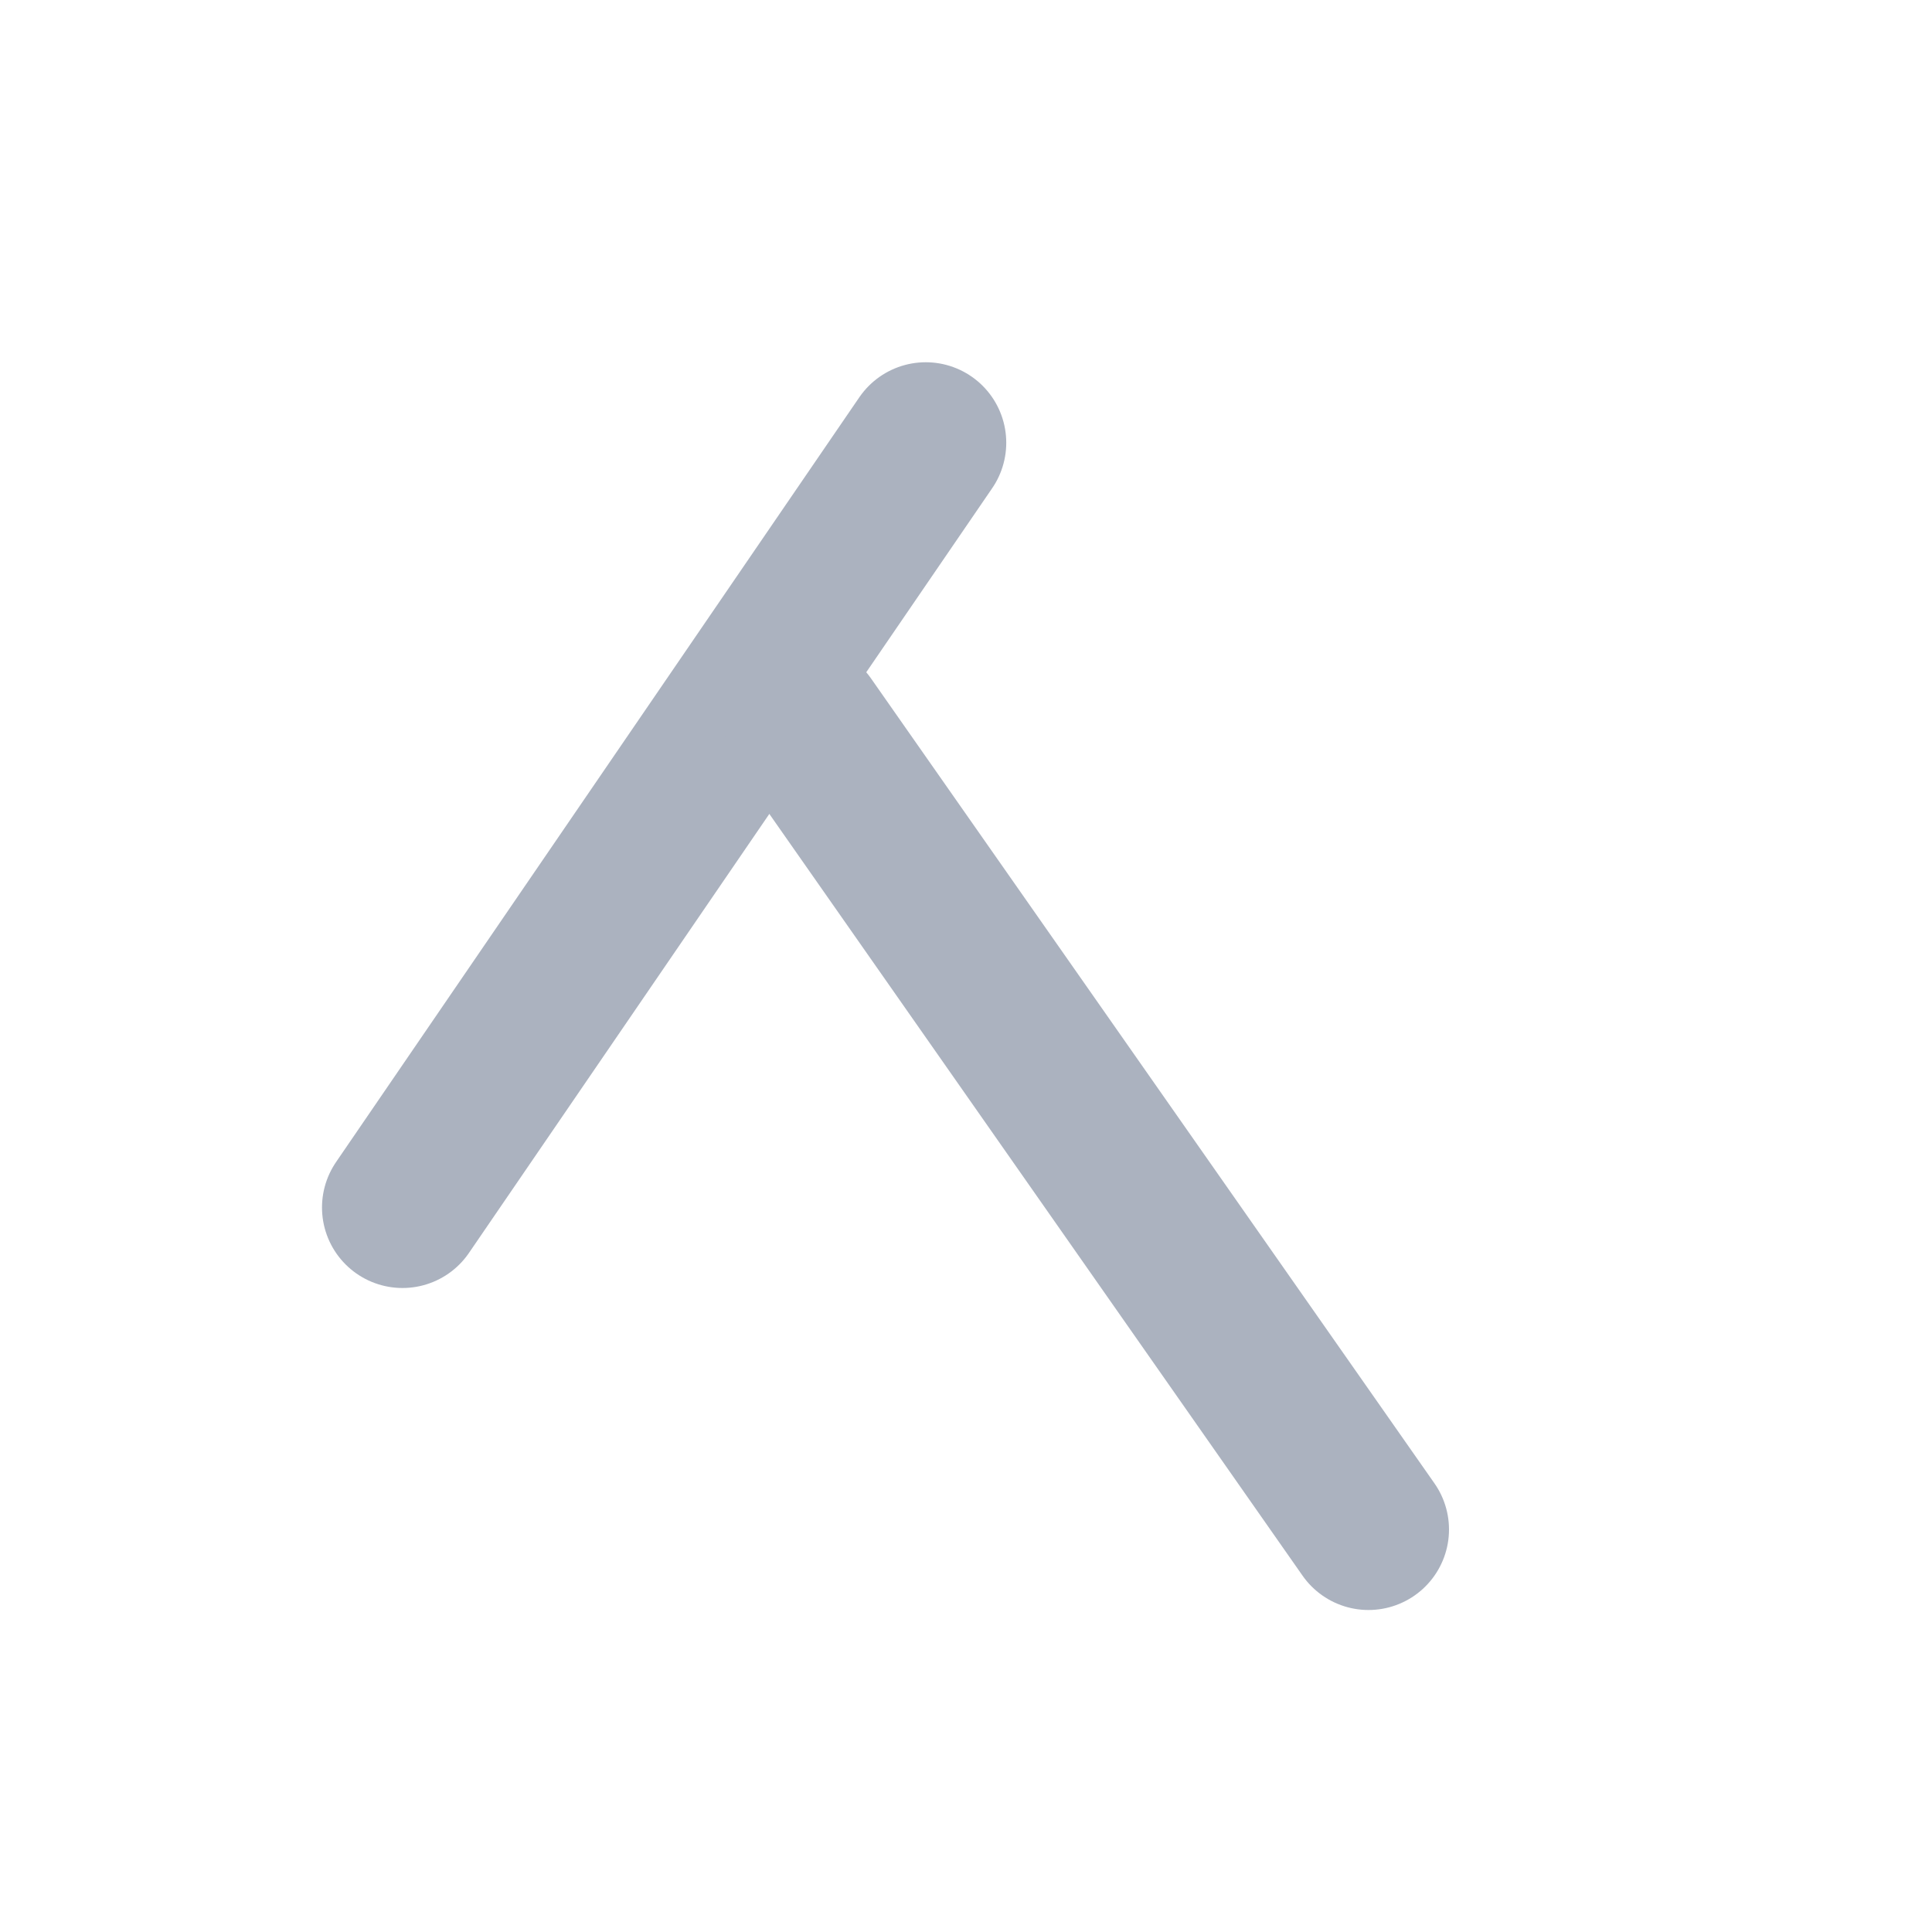
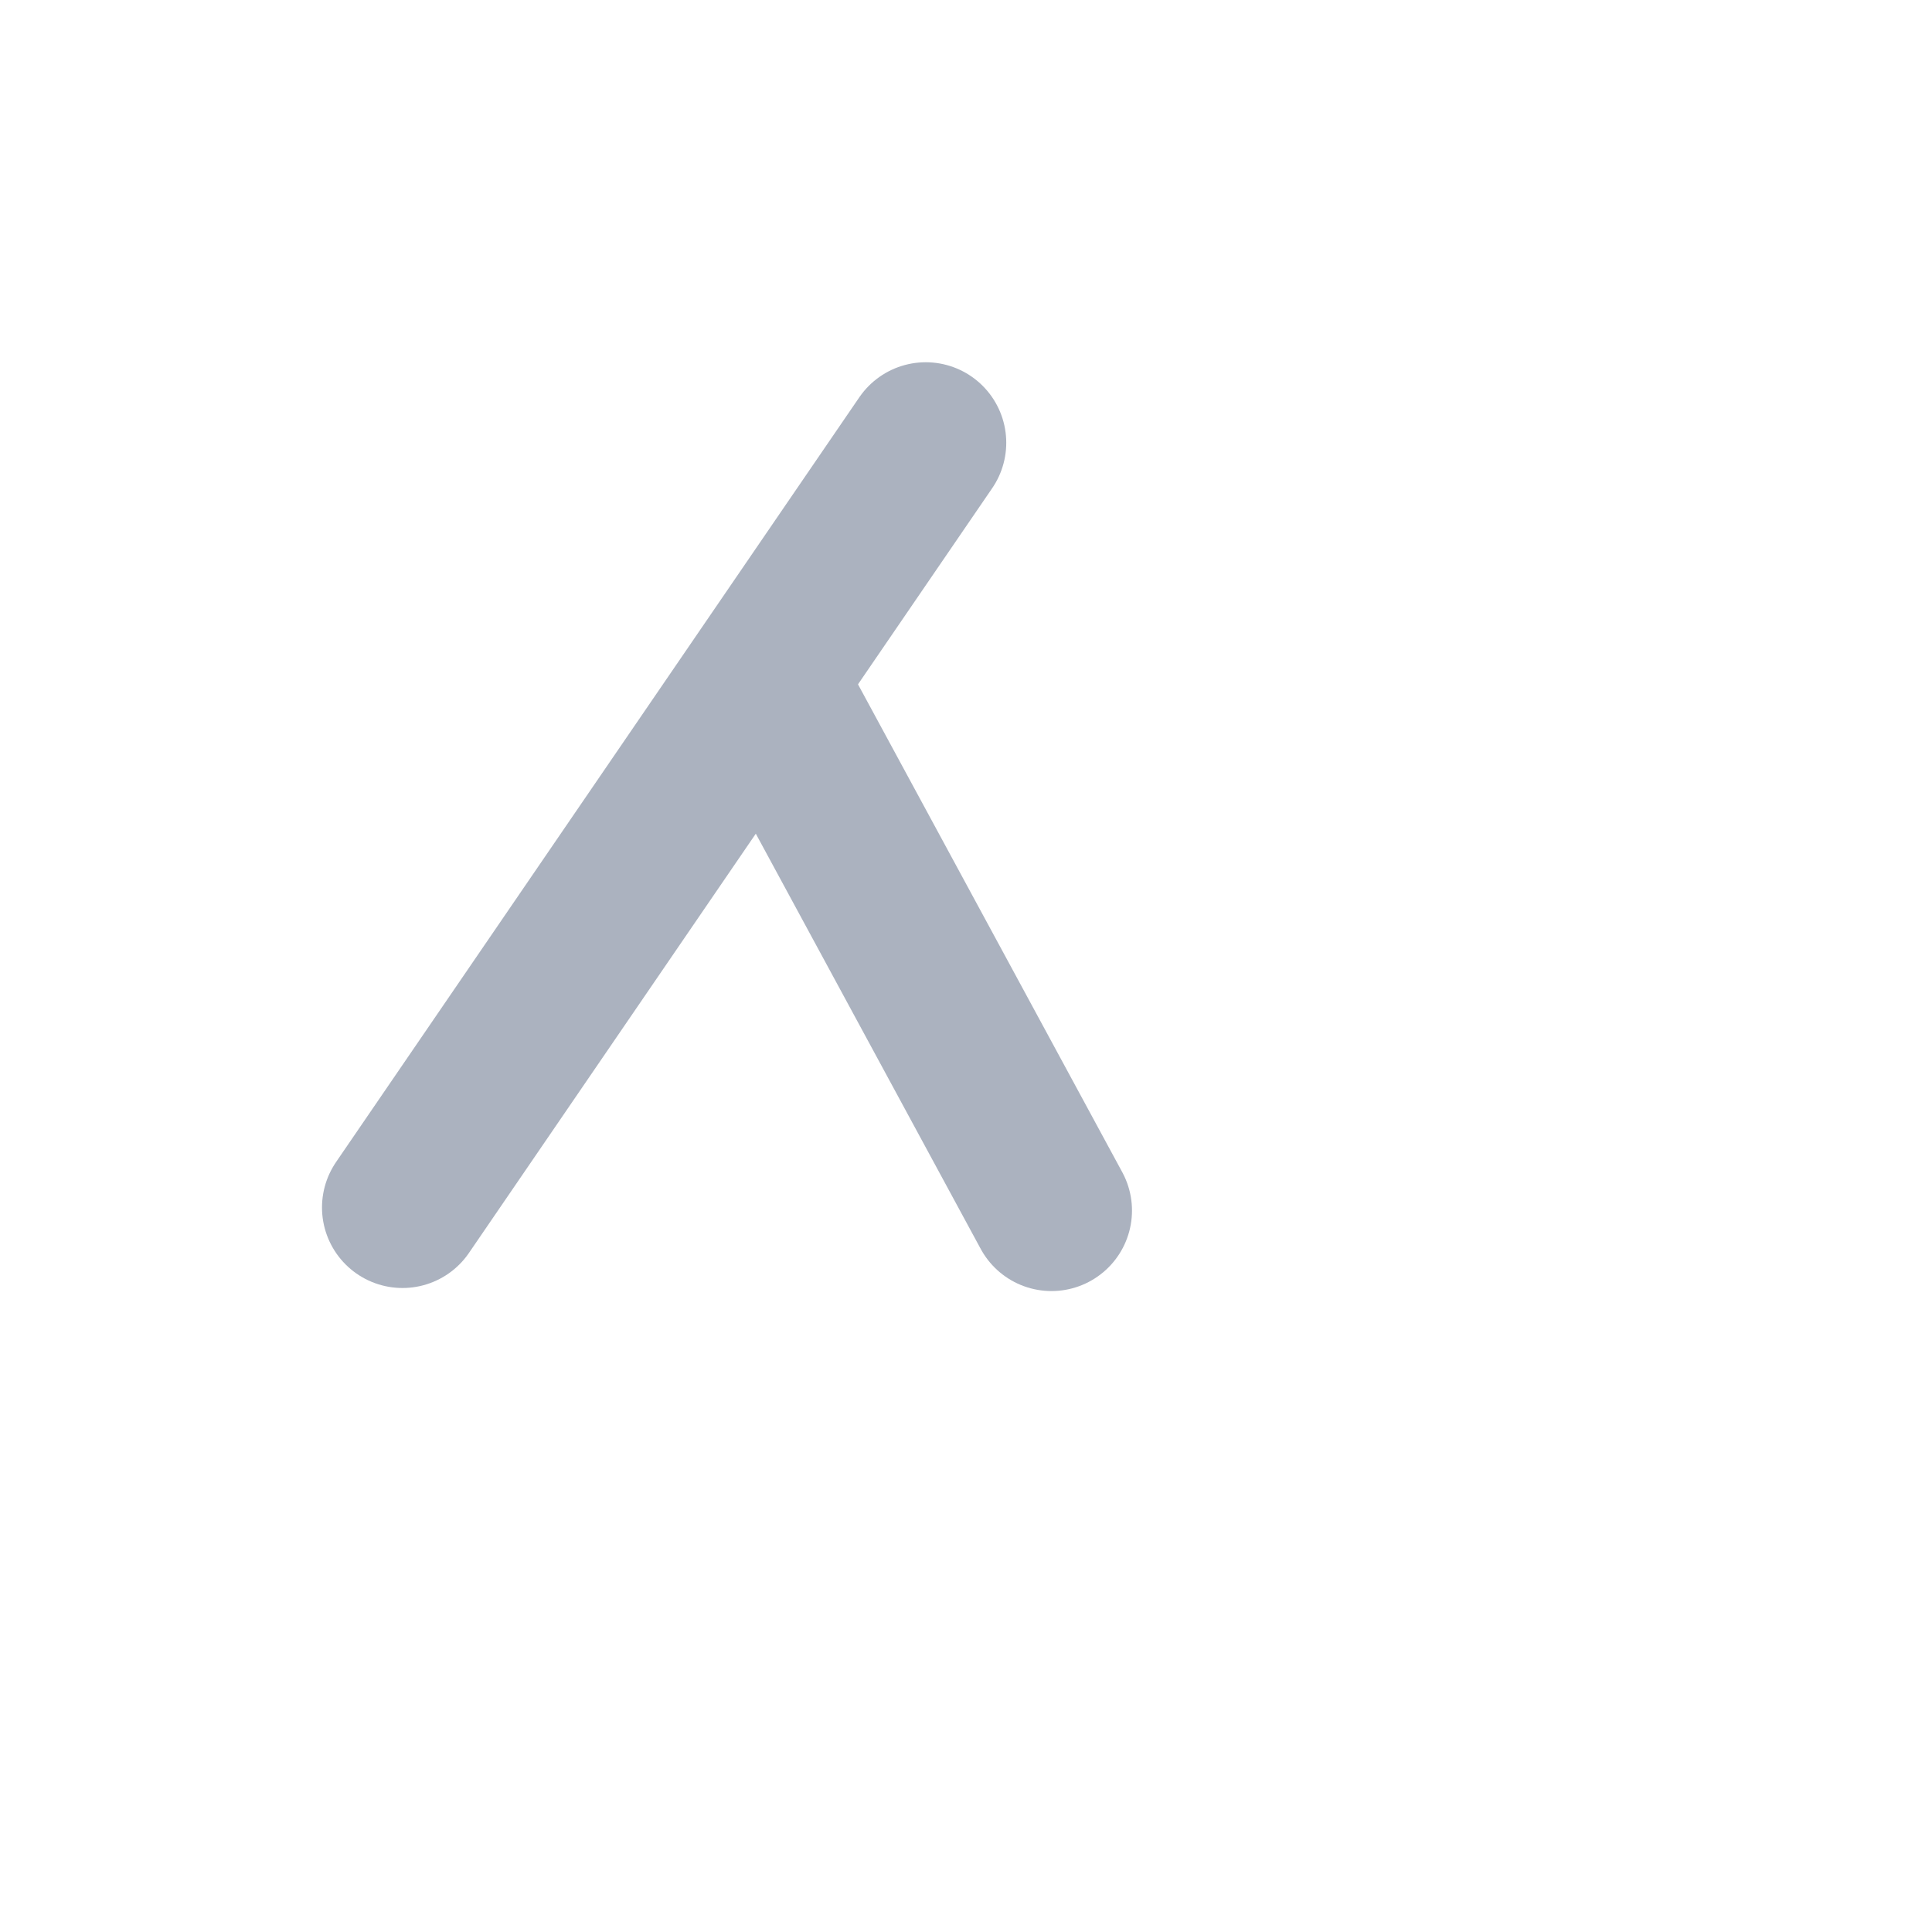
- <svg xmlns="http://www.w3.org/2000/svg" width="24" height="24" viewBox="0 0 24 24" fill="none" stroke="#abb2bf" stroke-width="2" stroke-linecap="round" stroke-linejoin="round">
-   <path d="M5 15l6.5 -9.5" />
-   <path d="M10 9l7 10" />
+ <svg xmlns="http://www.w3.org/2000/svg" width="24" height="24" viewBox="0 0 24 24" fill="none" stroke="#abb2bf" stroke-width="2" stroke-linecap="round" stroke-linejoin="round" version="1.1" id="svg2">
+   <defs id="defs2" />
+   <path d="M5 15l6.5 -9.5" id="path1" style="stroke-width:2;stroke-dasharray:none" />
+   <path d="M 9.545,8.545 13.062,15.038" id="path2" style="stroke-width:2;stroke-dasharray:none" />
</svg>
